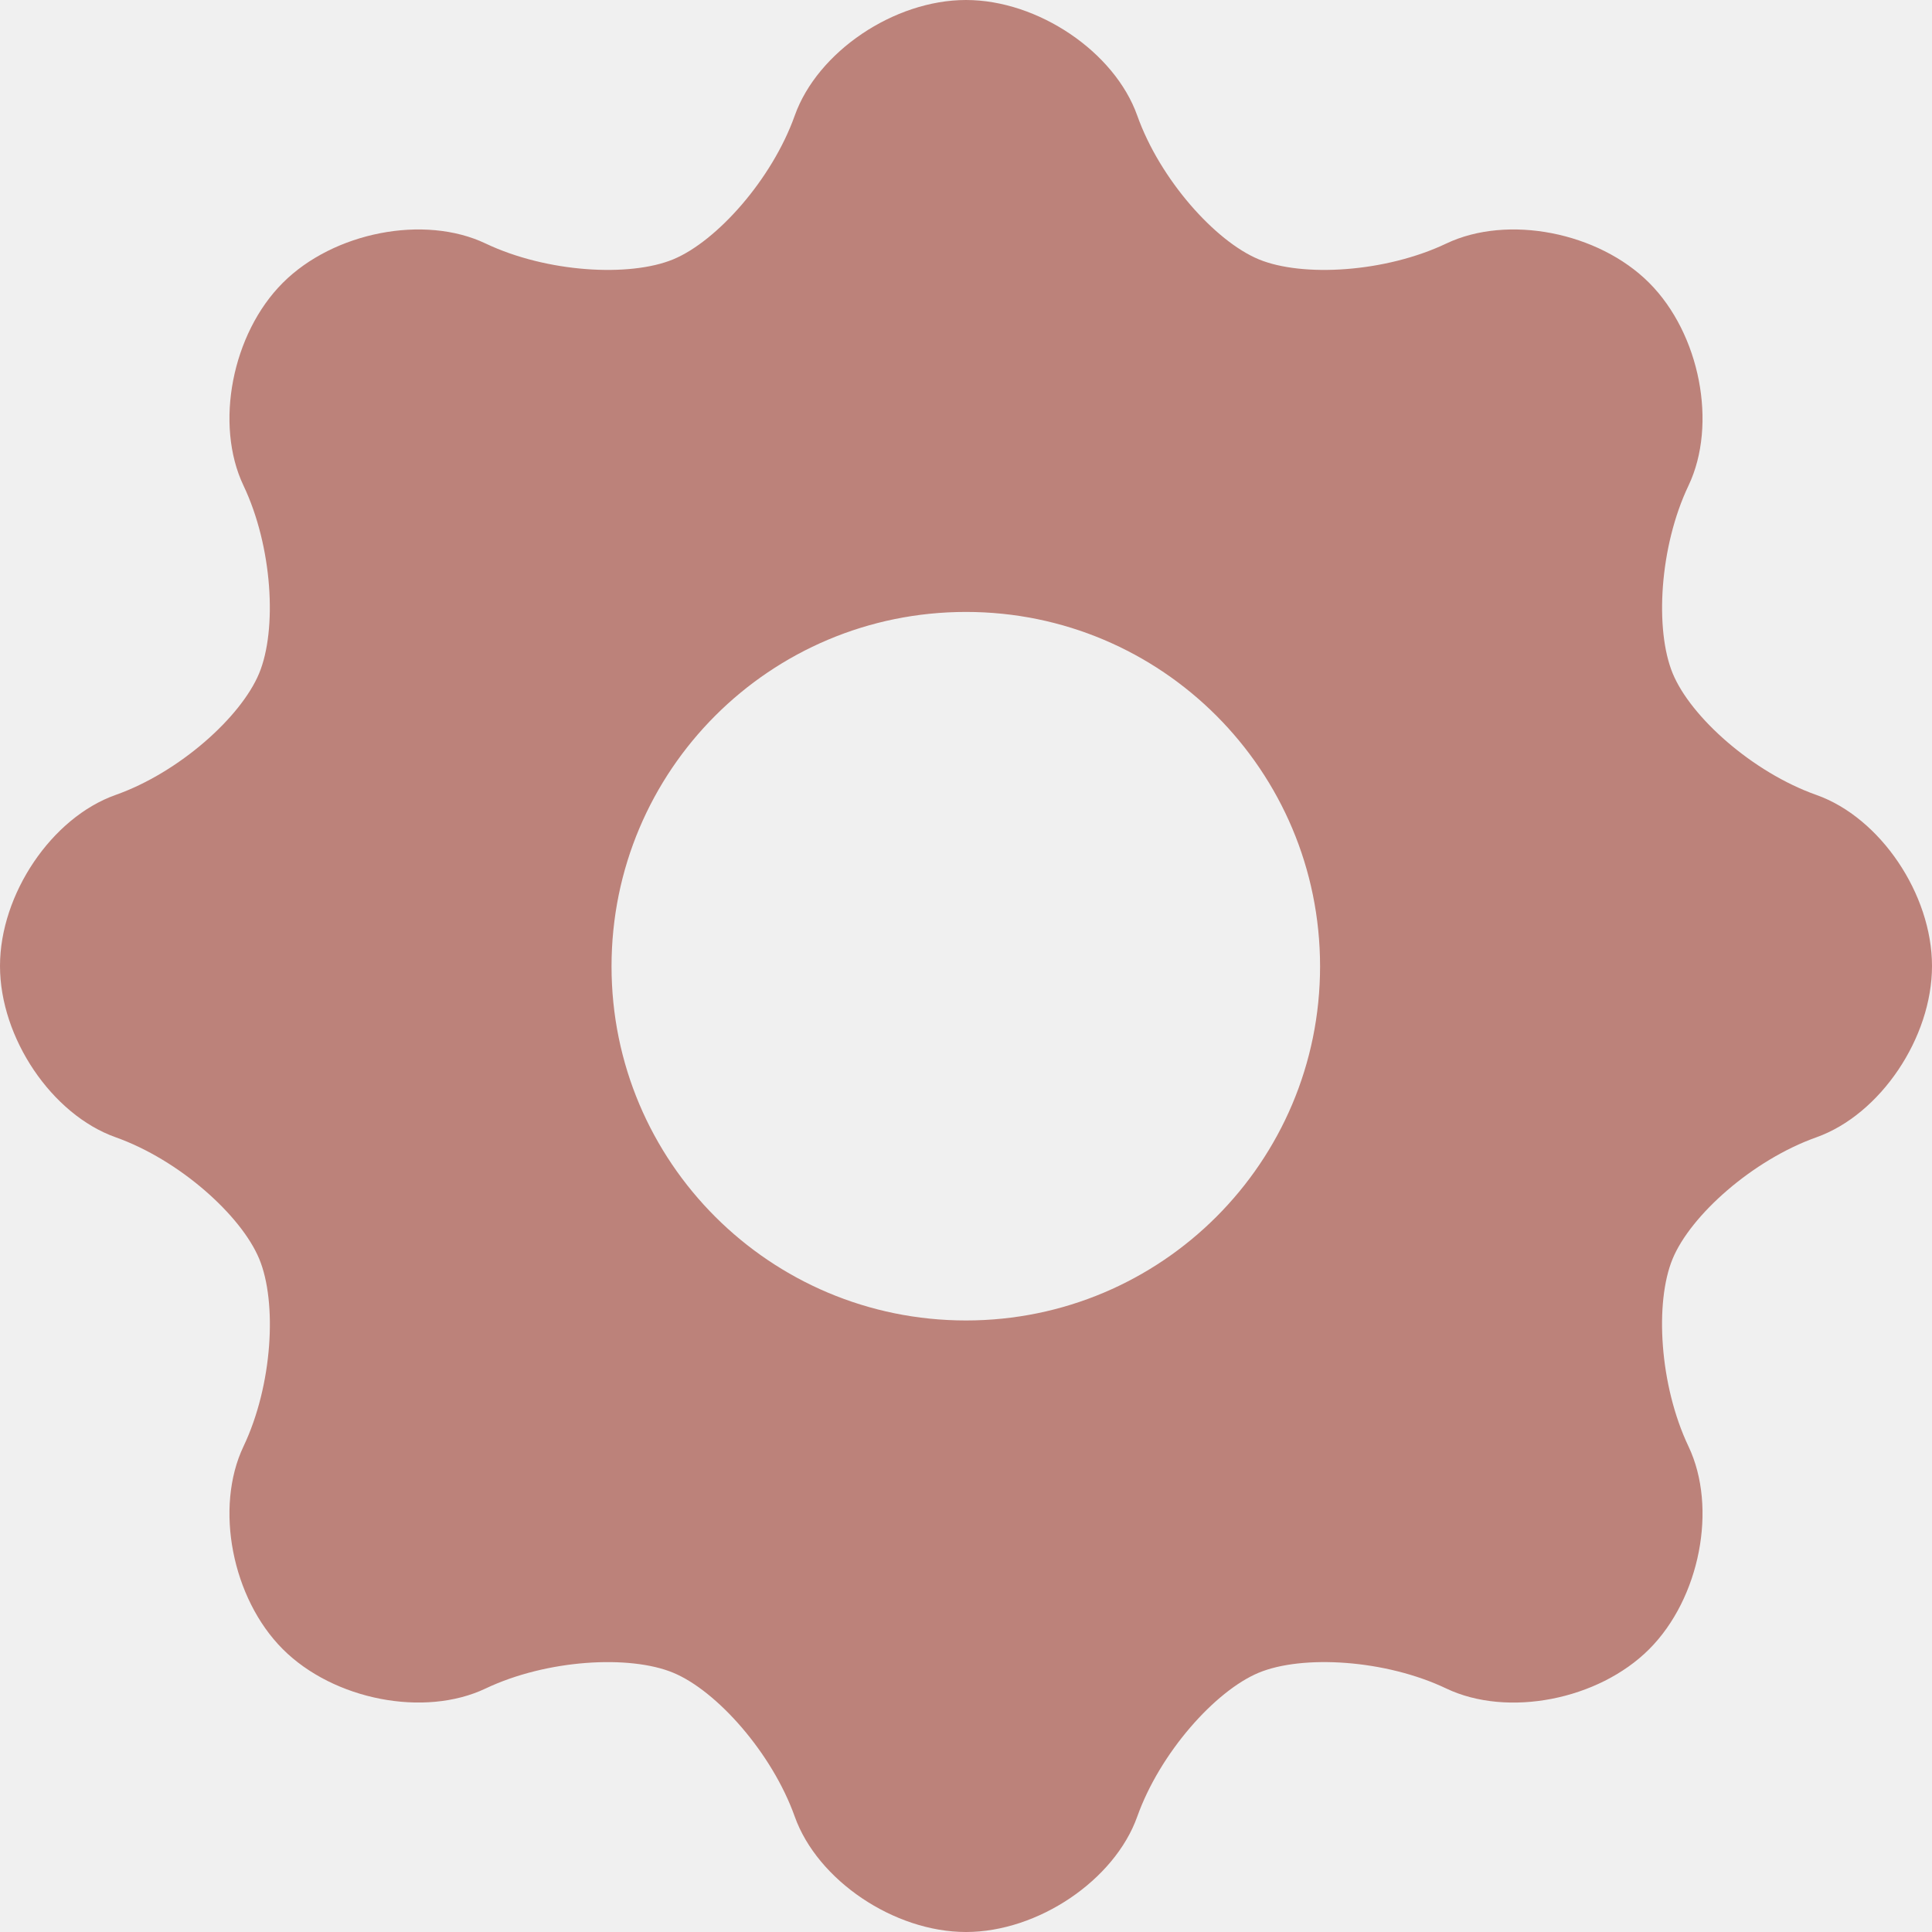
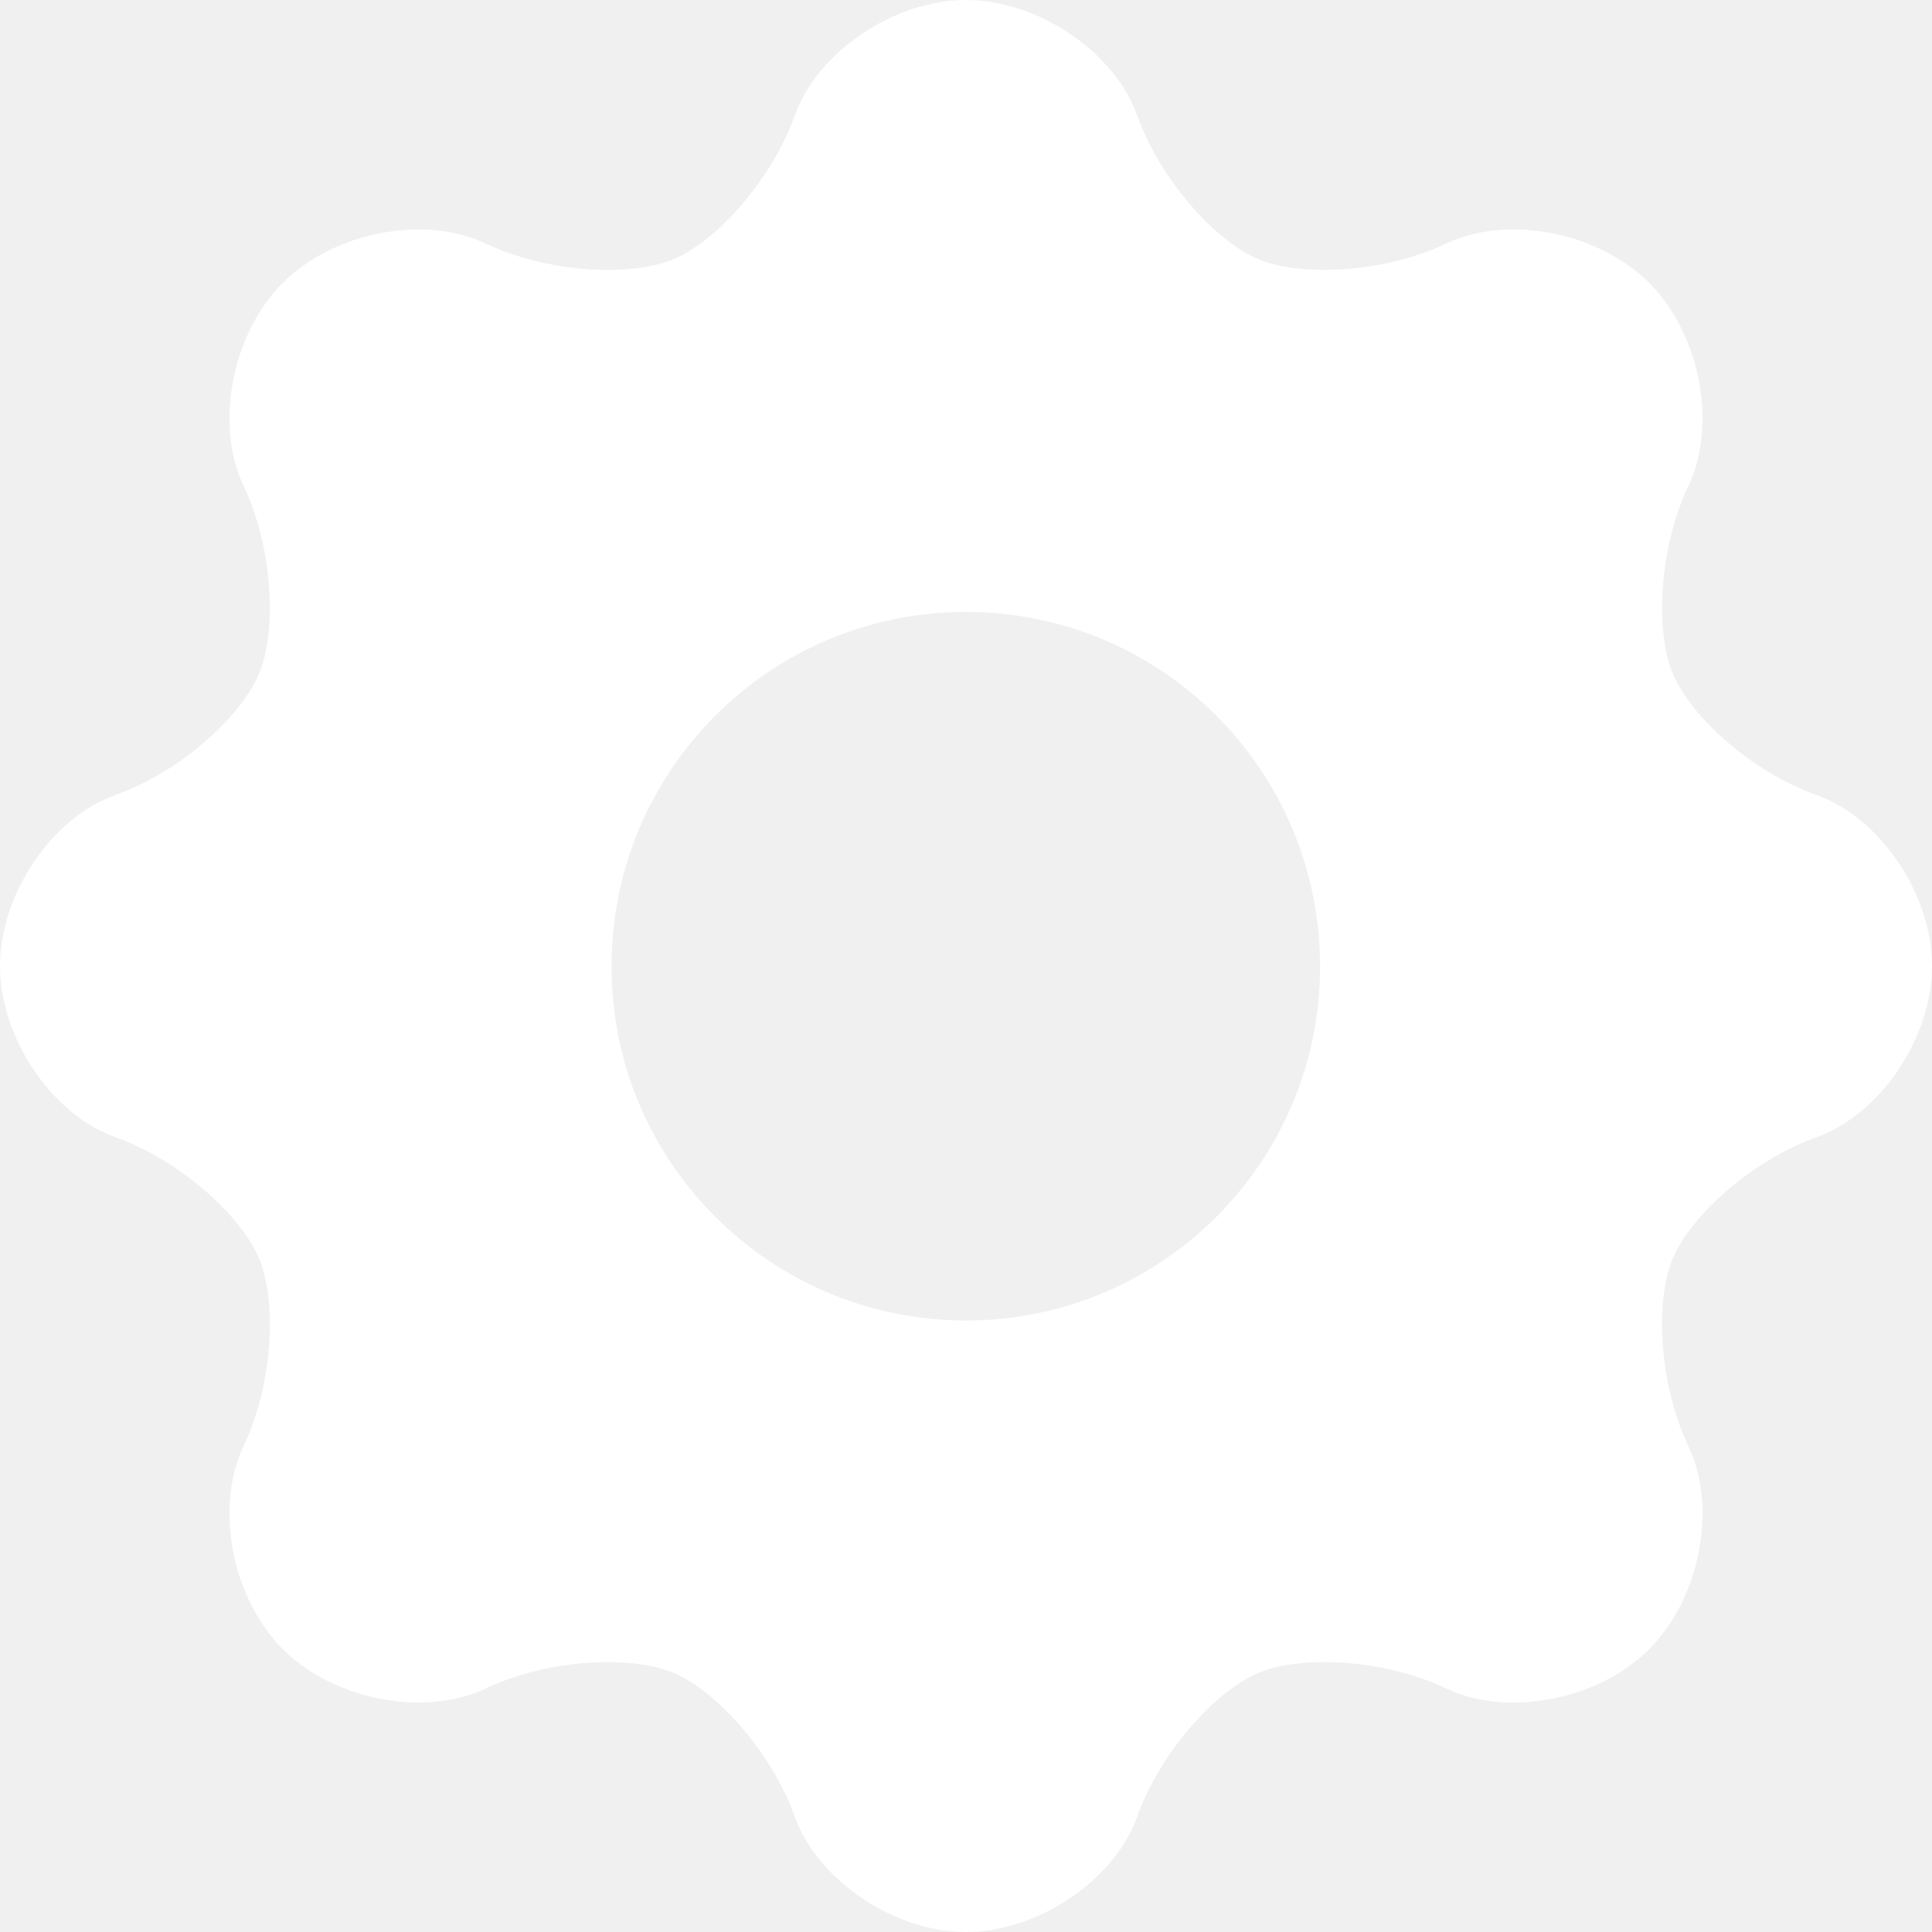
- <svg xmlns="http://www.w3.org/2000/svg" version="1.1" id="Capa_1" x="0px" y="0px" width="48.4px" height="48.4px" viewBox="0 0 48.4 48.4" style="enable-background:new 0 0 48.4 48.4;" fill="#BC827A" xml:space="preserve">
+ <svg xmlns="http://www.w3.org/2000/svg" version="1.1" id="Capa_1" x="0px" y="0px" width="48.4px" height="48.4px" viewBox="0 0 48.4 48.4" style="enable-background:new 0 0 48.4 48.4;" fill="white" xml:space="preserve">
  <g>
    <path d="M48.4,24.2c0-1.8-1.297-3.719-2.896-4.285s-3.149-1.952-3.6-3.045c-0.451-1.093-0.334-3.173,0.396-4.705   c0.729-1.532,0.287-3.807-0.986-5.08c-1.272-1.273-3.547-1.714-5.08-0.985c-1.532,0.729-3.609,0.848-4.699,0.397   s-2.477-2.003-3.045-3.602C27.921,1.296,26,0,24.2,0c-1.8,0-3.721,1.296-4.29,2.895c-0.569,1.599-1.955,3.151-3.045,3.602   c-1.09,0.451-3.168,0.332-4.7-0.397c-1.532-0.729-3.807-0.288-5.08,0.985c-1.273,1.273-1.714,3.547-0.985,5.08   c0.729,1.533,0.845,3.611,0.392,4.703c-0.453,1.092-1.998,2.481-3.597,3.047S0,22.4,0,24.2s1.296,3.721,2.895,4.29   c1.599,0.568,3.146,1.957,3.599,3.047c0.453,1.089,0.335,3.166-0.394,4.698s-0.288,3.807,0.985,5.08   c1.273,1.272,3.547,1.714,5.08,0.985c1.533-0.729,3.61-0.847,4.7-0.395c1.091,0.452,2.476,2.008,3.045,3.604   c0.569,1.596,2.49,2.891,4.29,2.891c1.8,0,3.721-1.295,4.29-2.891c0.568-1.596,1.953-3.15,3.043-3.604   c1.09-0.453,3.17-0.334,4.701,0.396c1.533,0.729,3.808,0.287,5.08-0.985c1.273-1.273,1.715-3.548,0.986-5.08   c-0.729-1.533-0.849-3.61-0.398-4.7c0.451-1.09,2.004-2.477,3.603-3.045C47.104,27.921,48.4,26,48.4,24.2z M24.2,33.08   c-4.91,0-8.88-3.97-8.88-8.87c0-4.91,3.97-8.88,8.88-8.88c4.899,0,8.87,3.97,8.87,8.88C33.07,29.11,29.1,33.08,24.2,33.08z" />
  </g>
  <g>
</g>
  <g>
</g>
  <g>
</g>
  <g>
</g>
  <g>
</g>
  <g>
</g>
  <g>
</g>
  <g>
</g>
  <g>
</g>
  <g>
</g>
  <g>
</g>
  <g>
</g>
  <g>
</g>
  <g>
</g>
  <g>
</g>
</svg>
